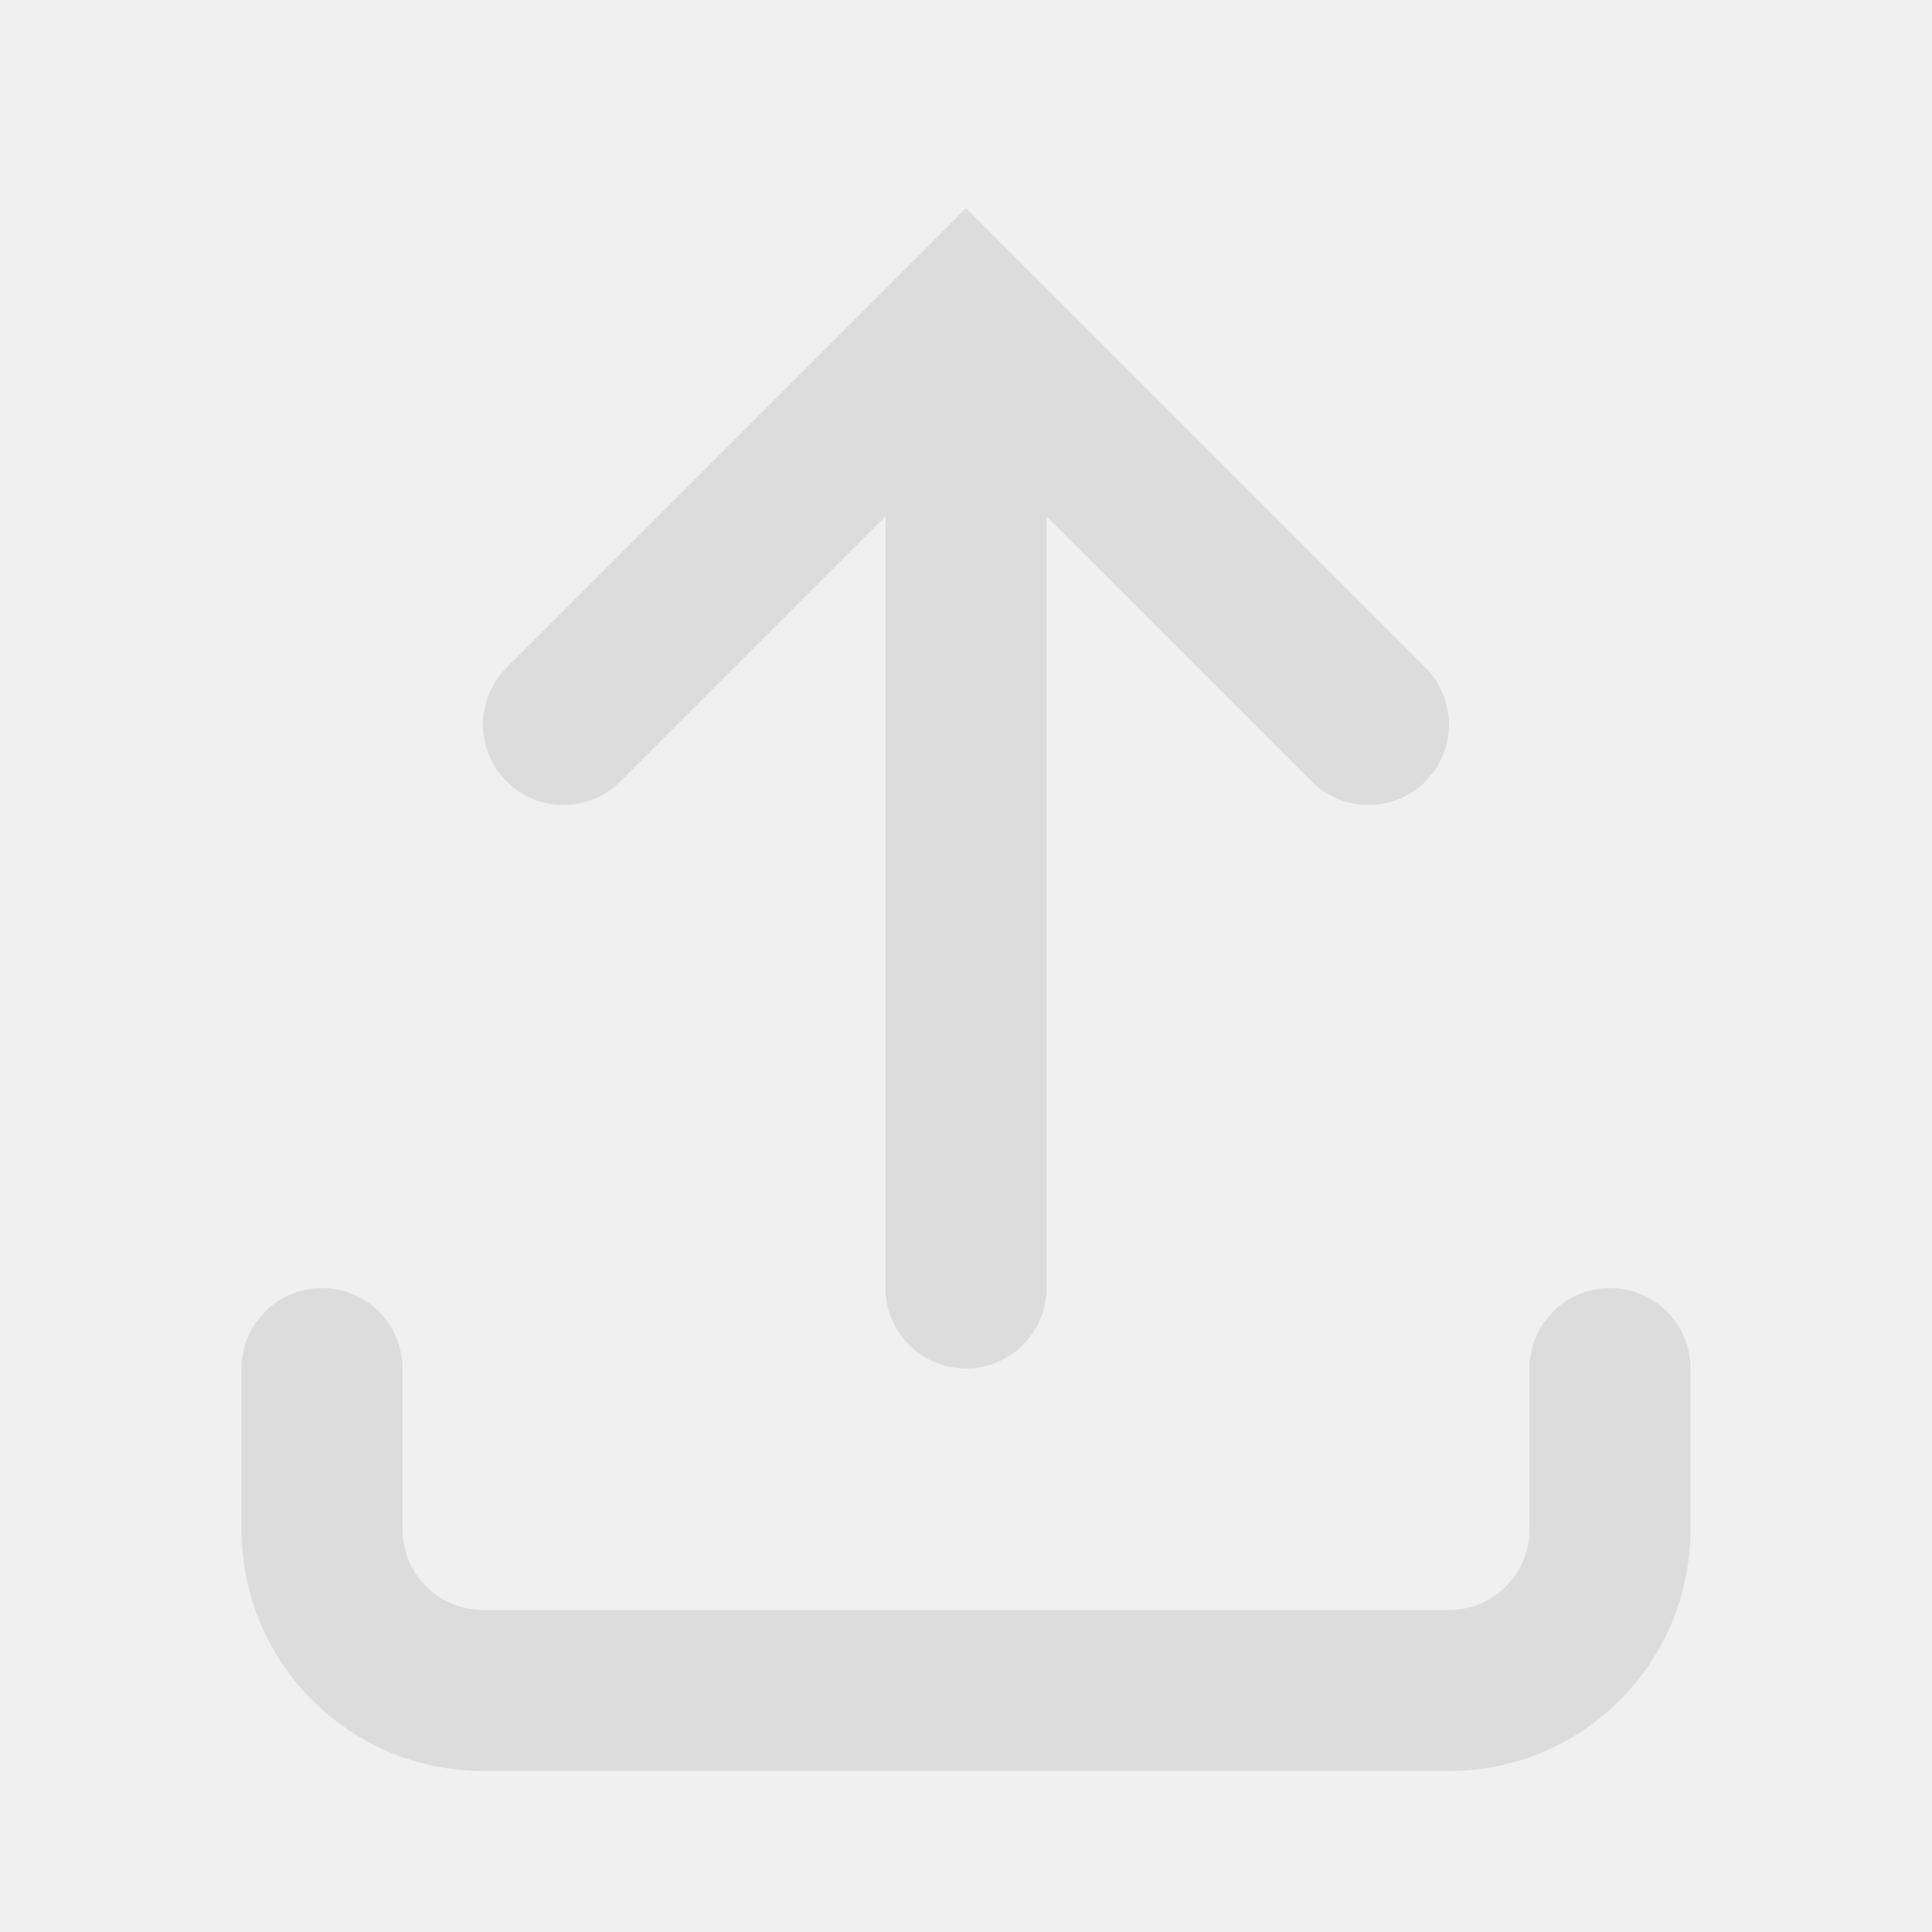
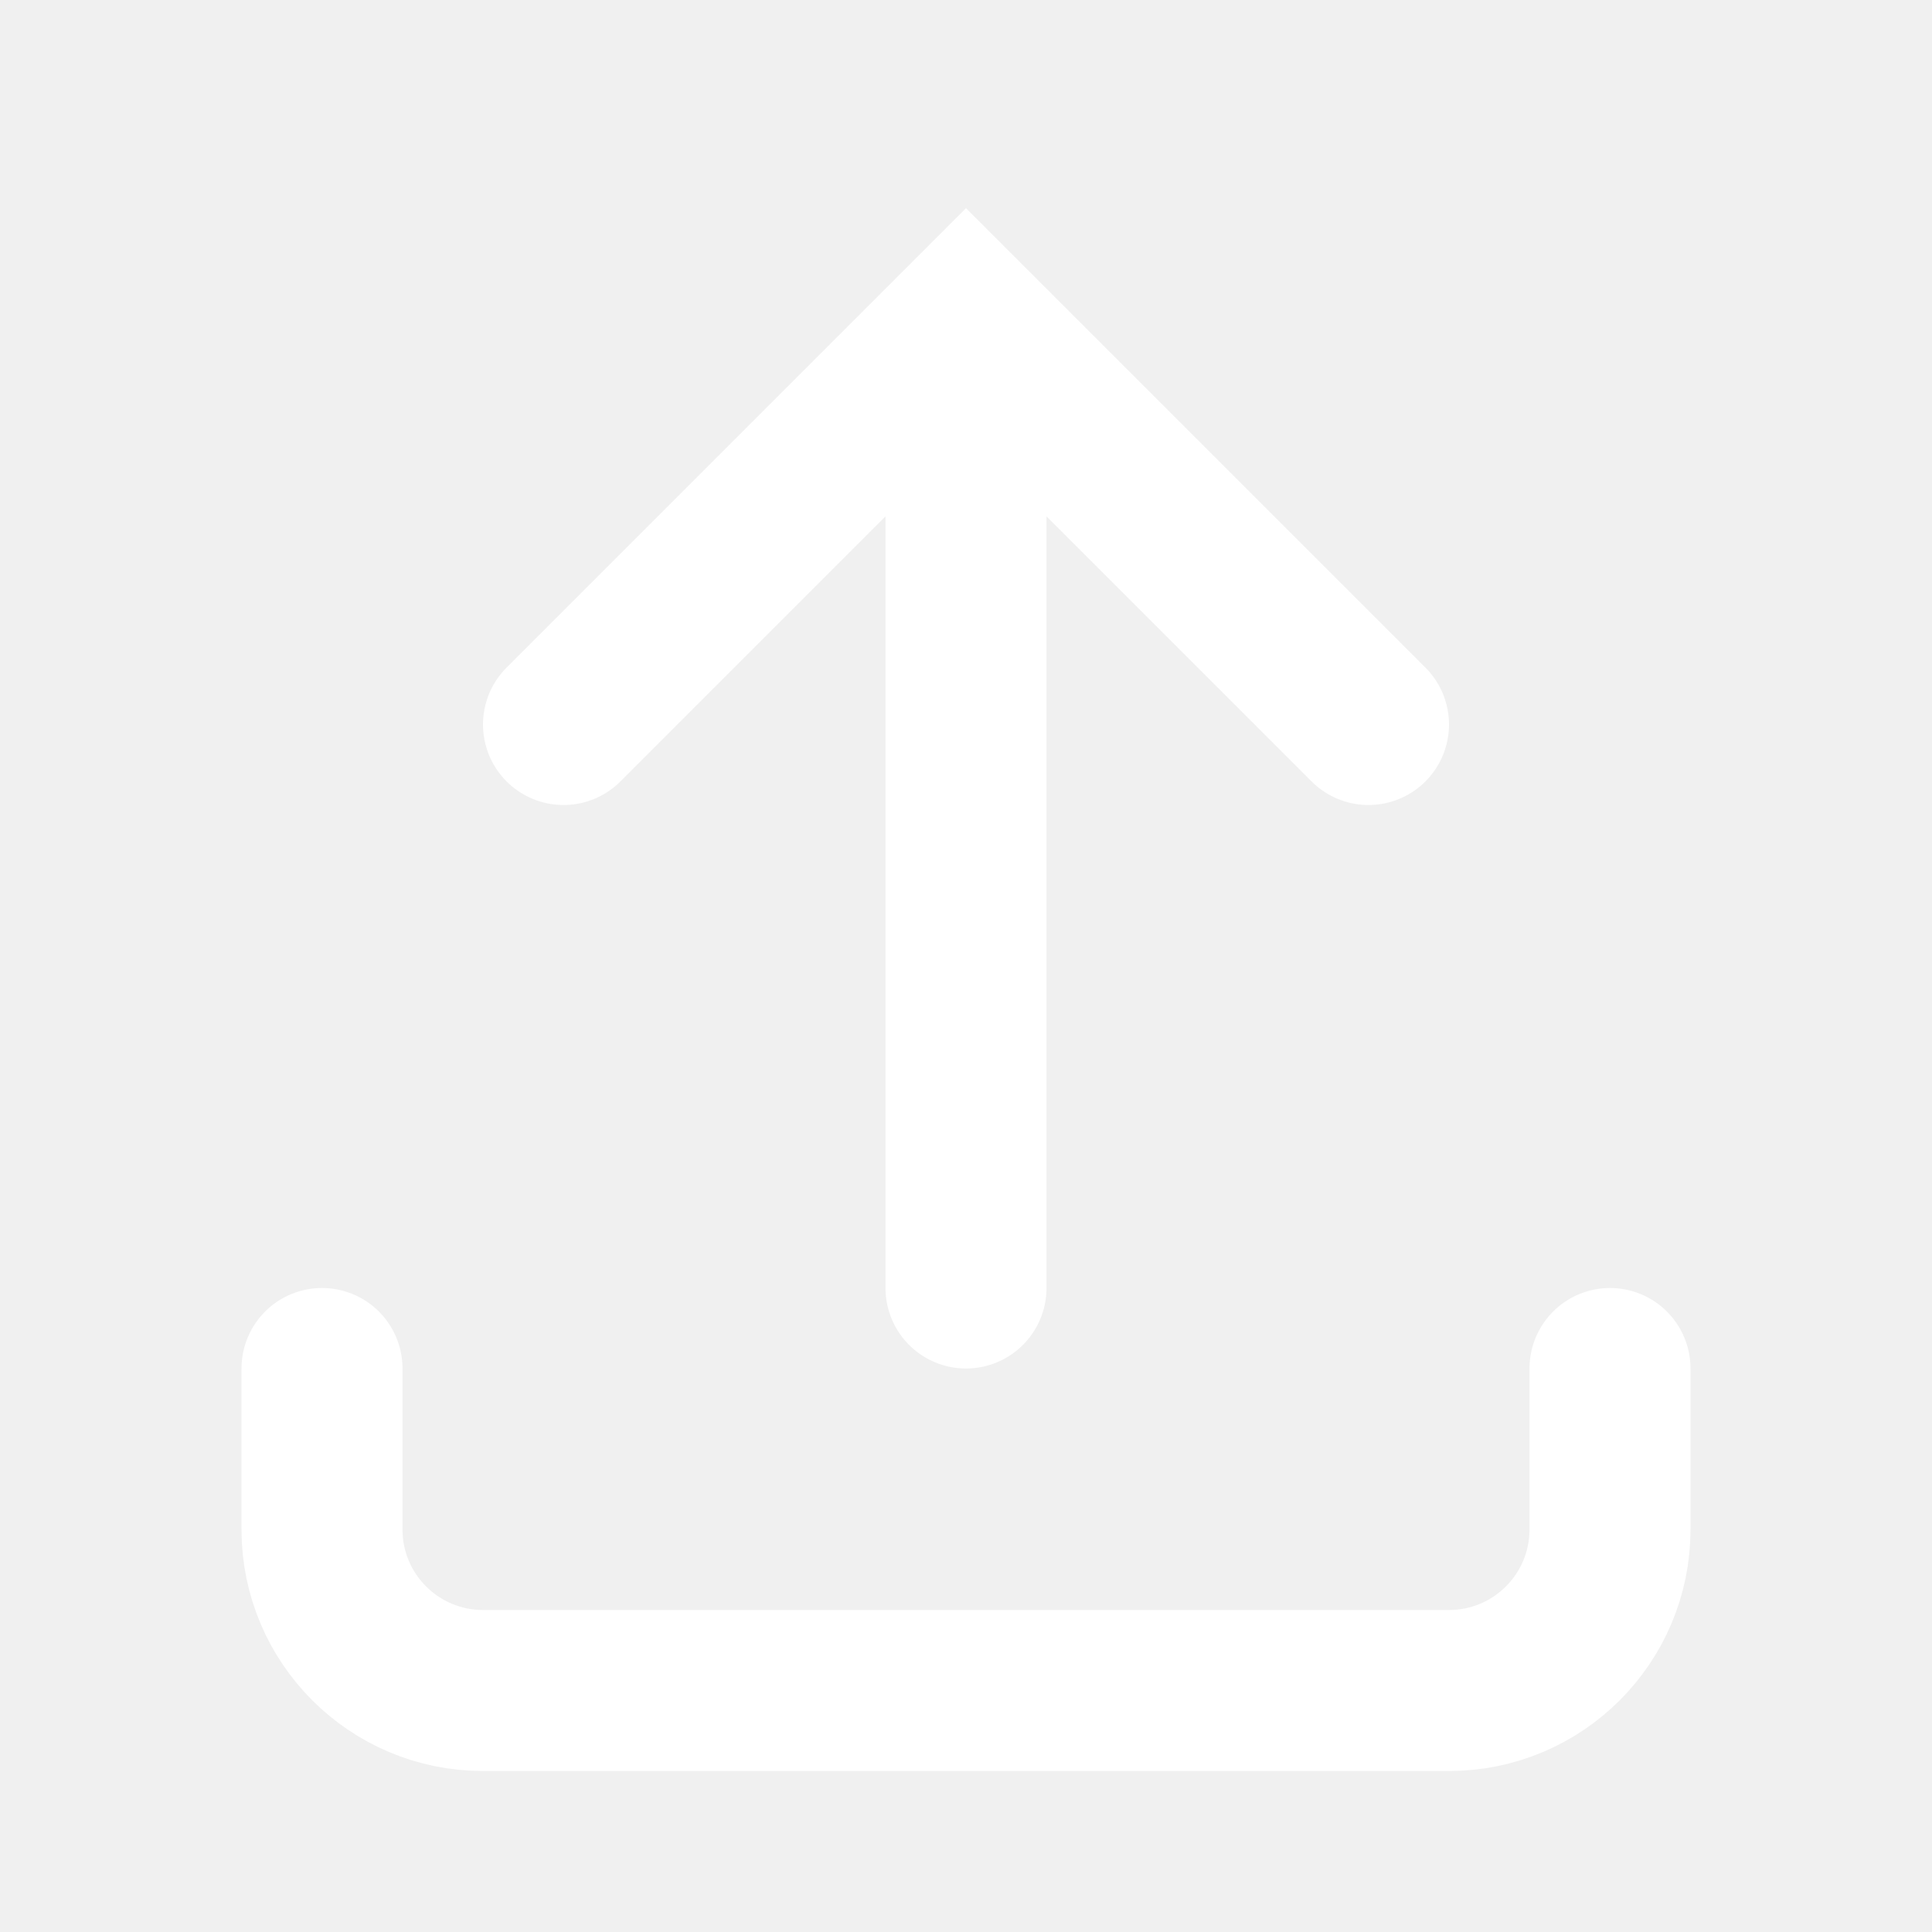
- <svg xmlns="http://www.w3.org/2000/svg" width="24" height="24" viewBox="0 0 24 24" fill="none" stroke="#dcdcdc" stroke-width="2" stroke-linecap="round">
+ <svg xmlns="http://www.w3.org/2000/svg" width="24" height="24" viewBox="0 0 24 24" fill="none" stroke="#fff" stroke-width="2" stroke-linecap="round">
  <path d="M0 0h24v24H0z" stroke="none" />
  <path d="M4 17v2a2 2 0 0 0 2 2h12a2 2 0 0 0 2-2v-2M7 9l5-5 5 5m-5-5v12" />
</svg>
